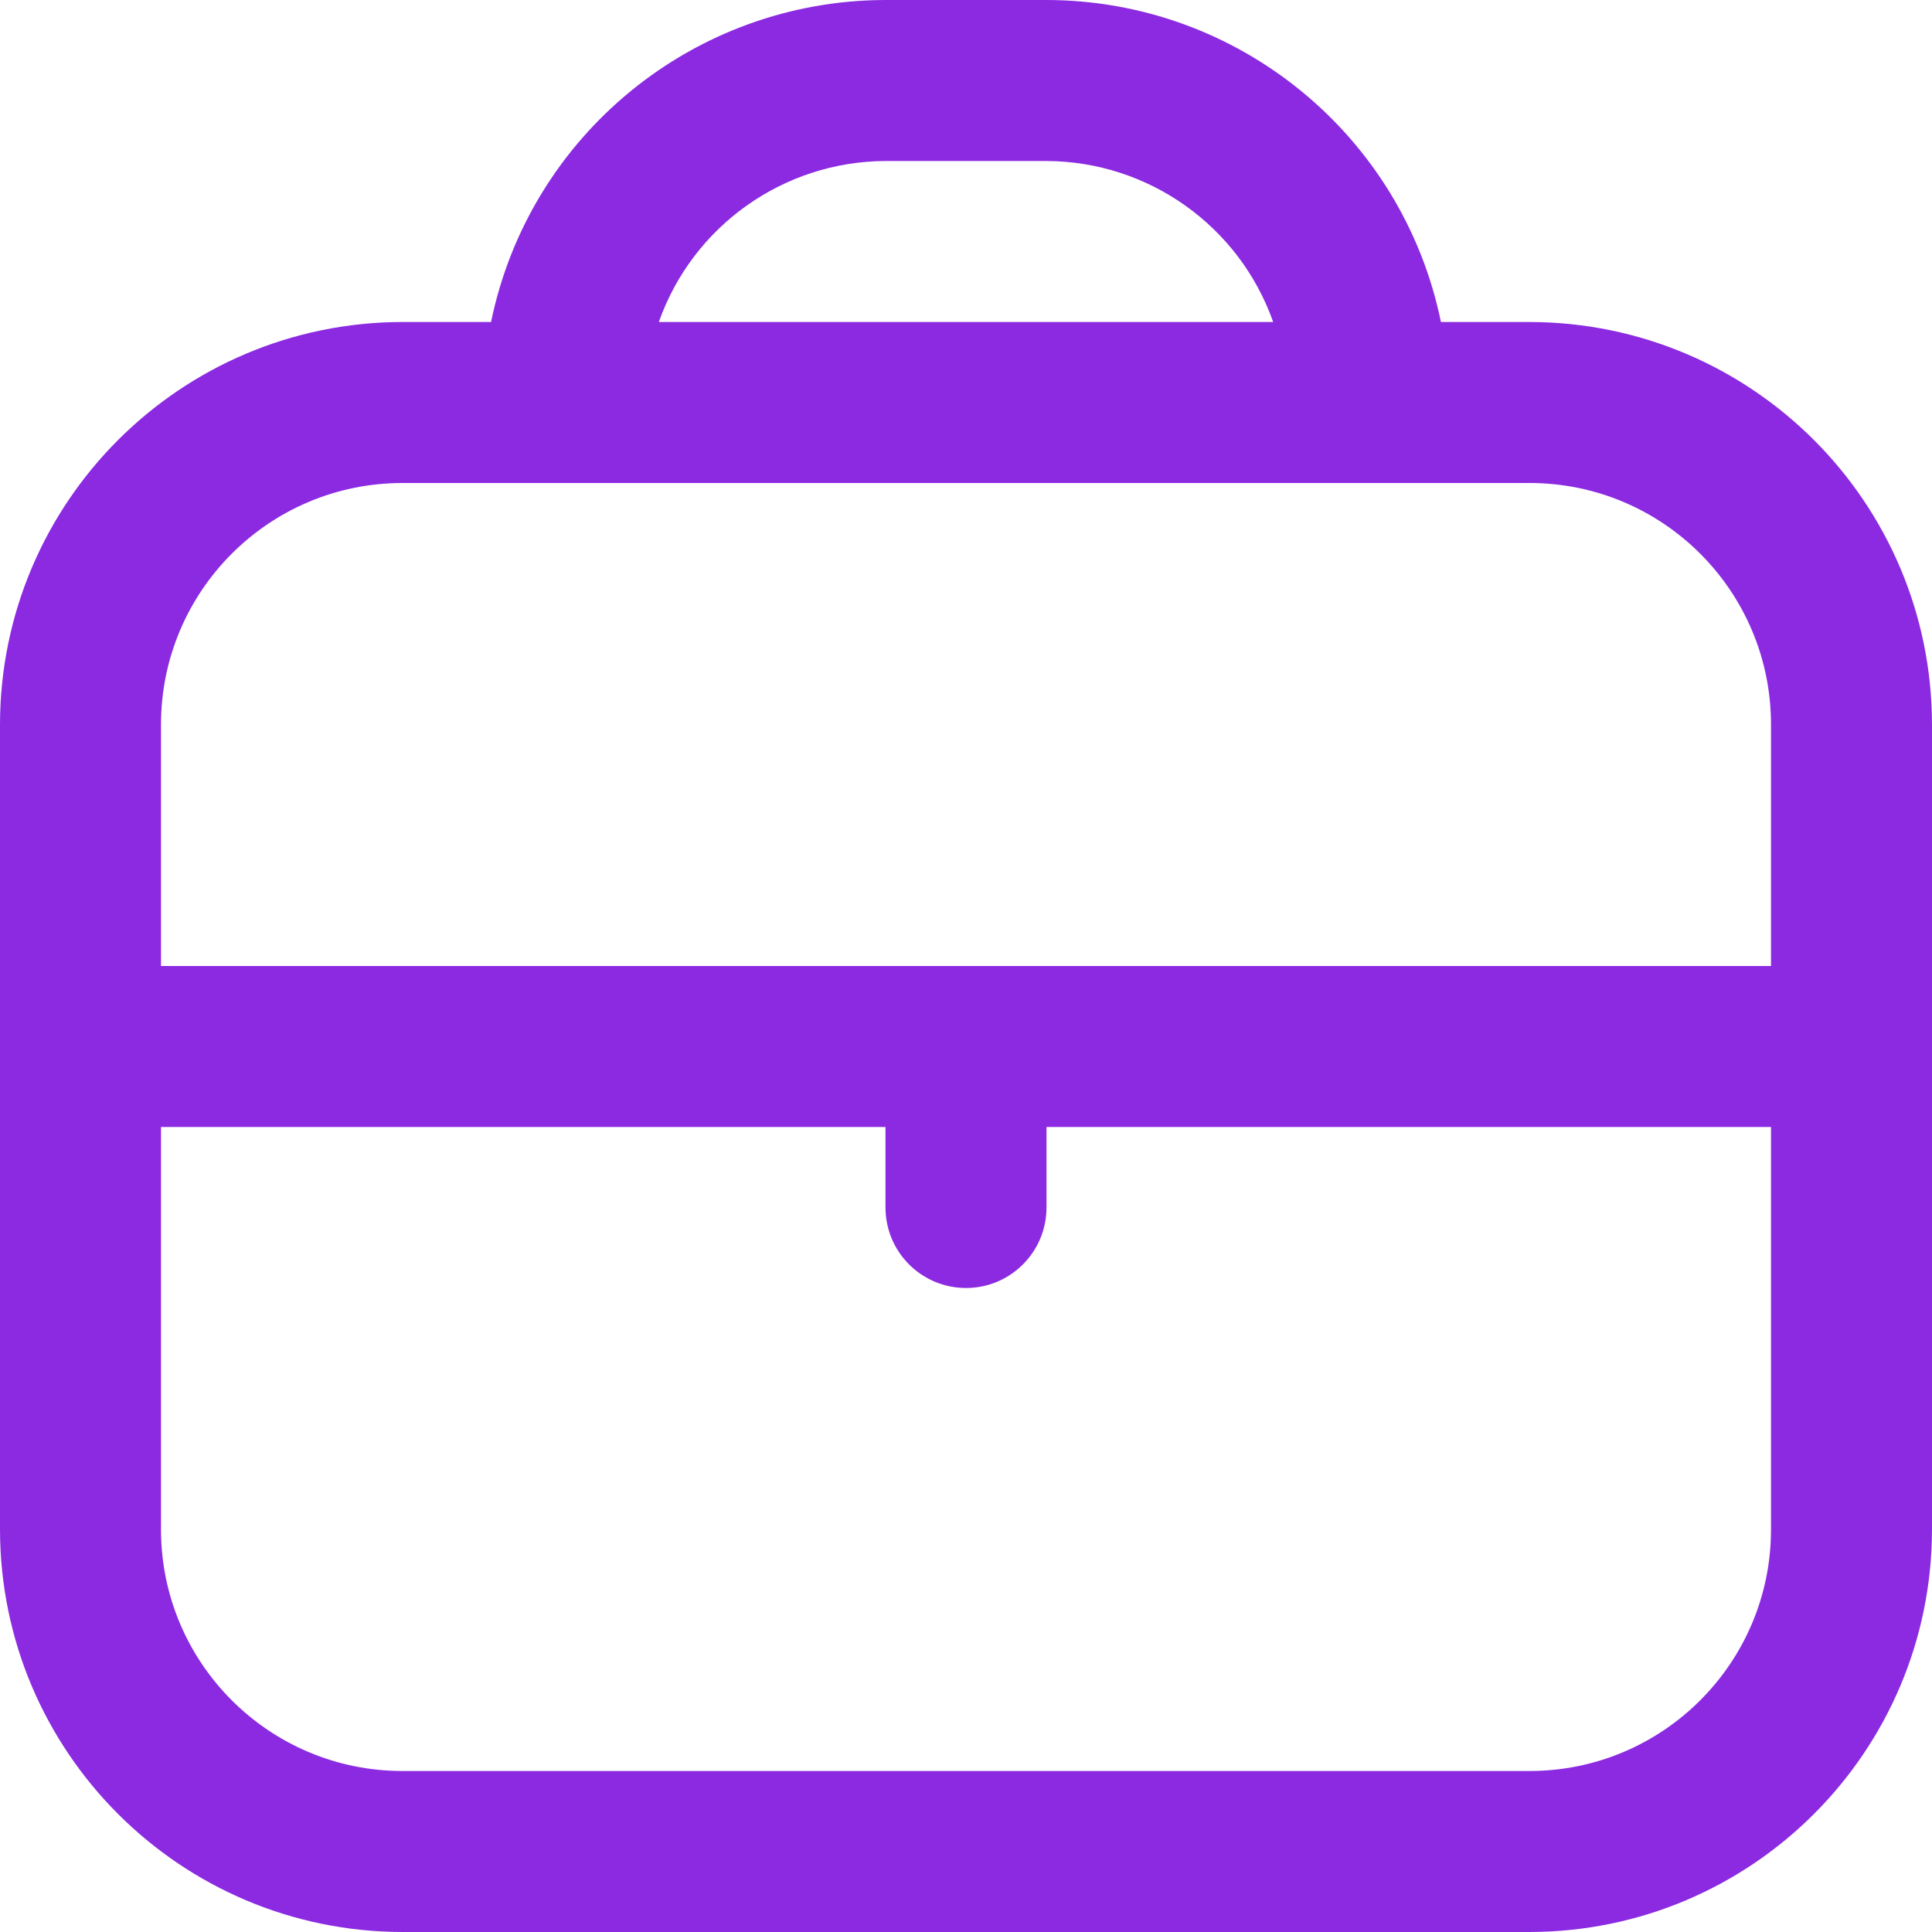
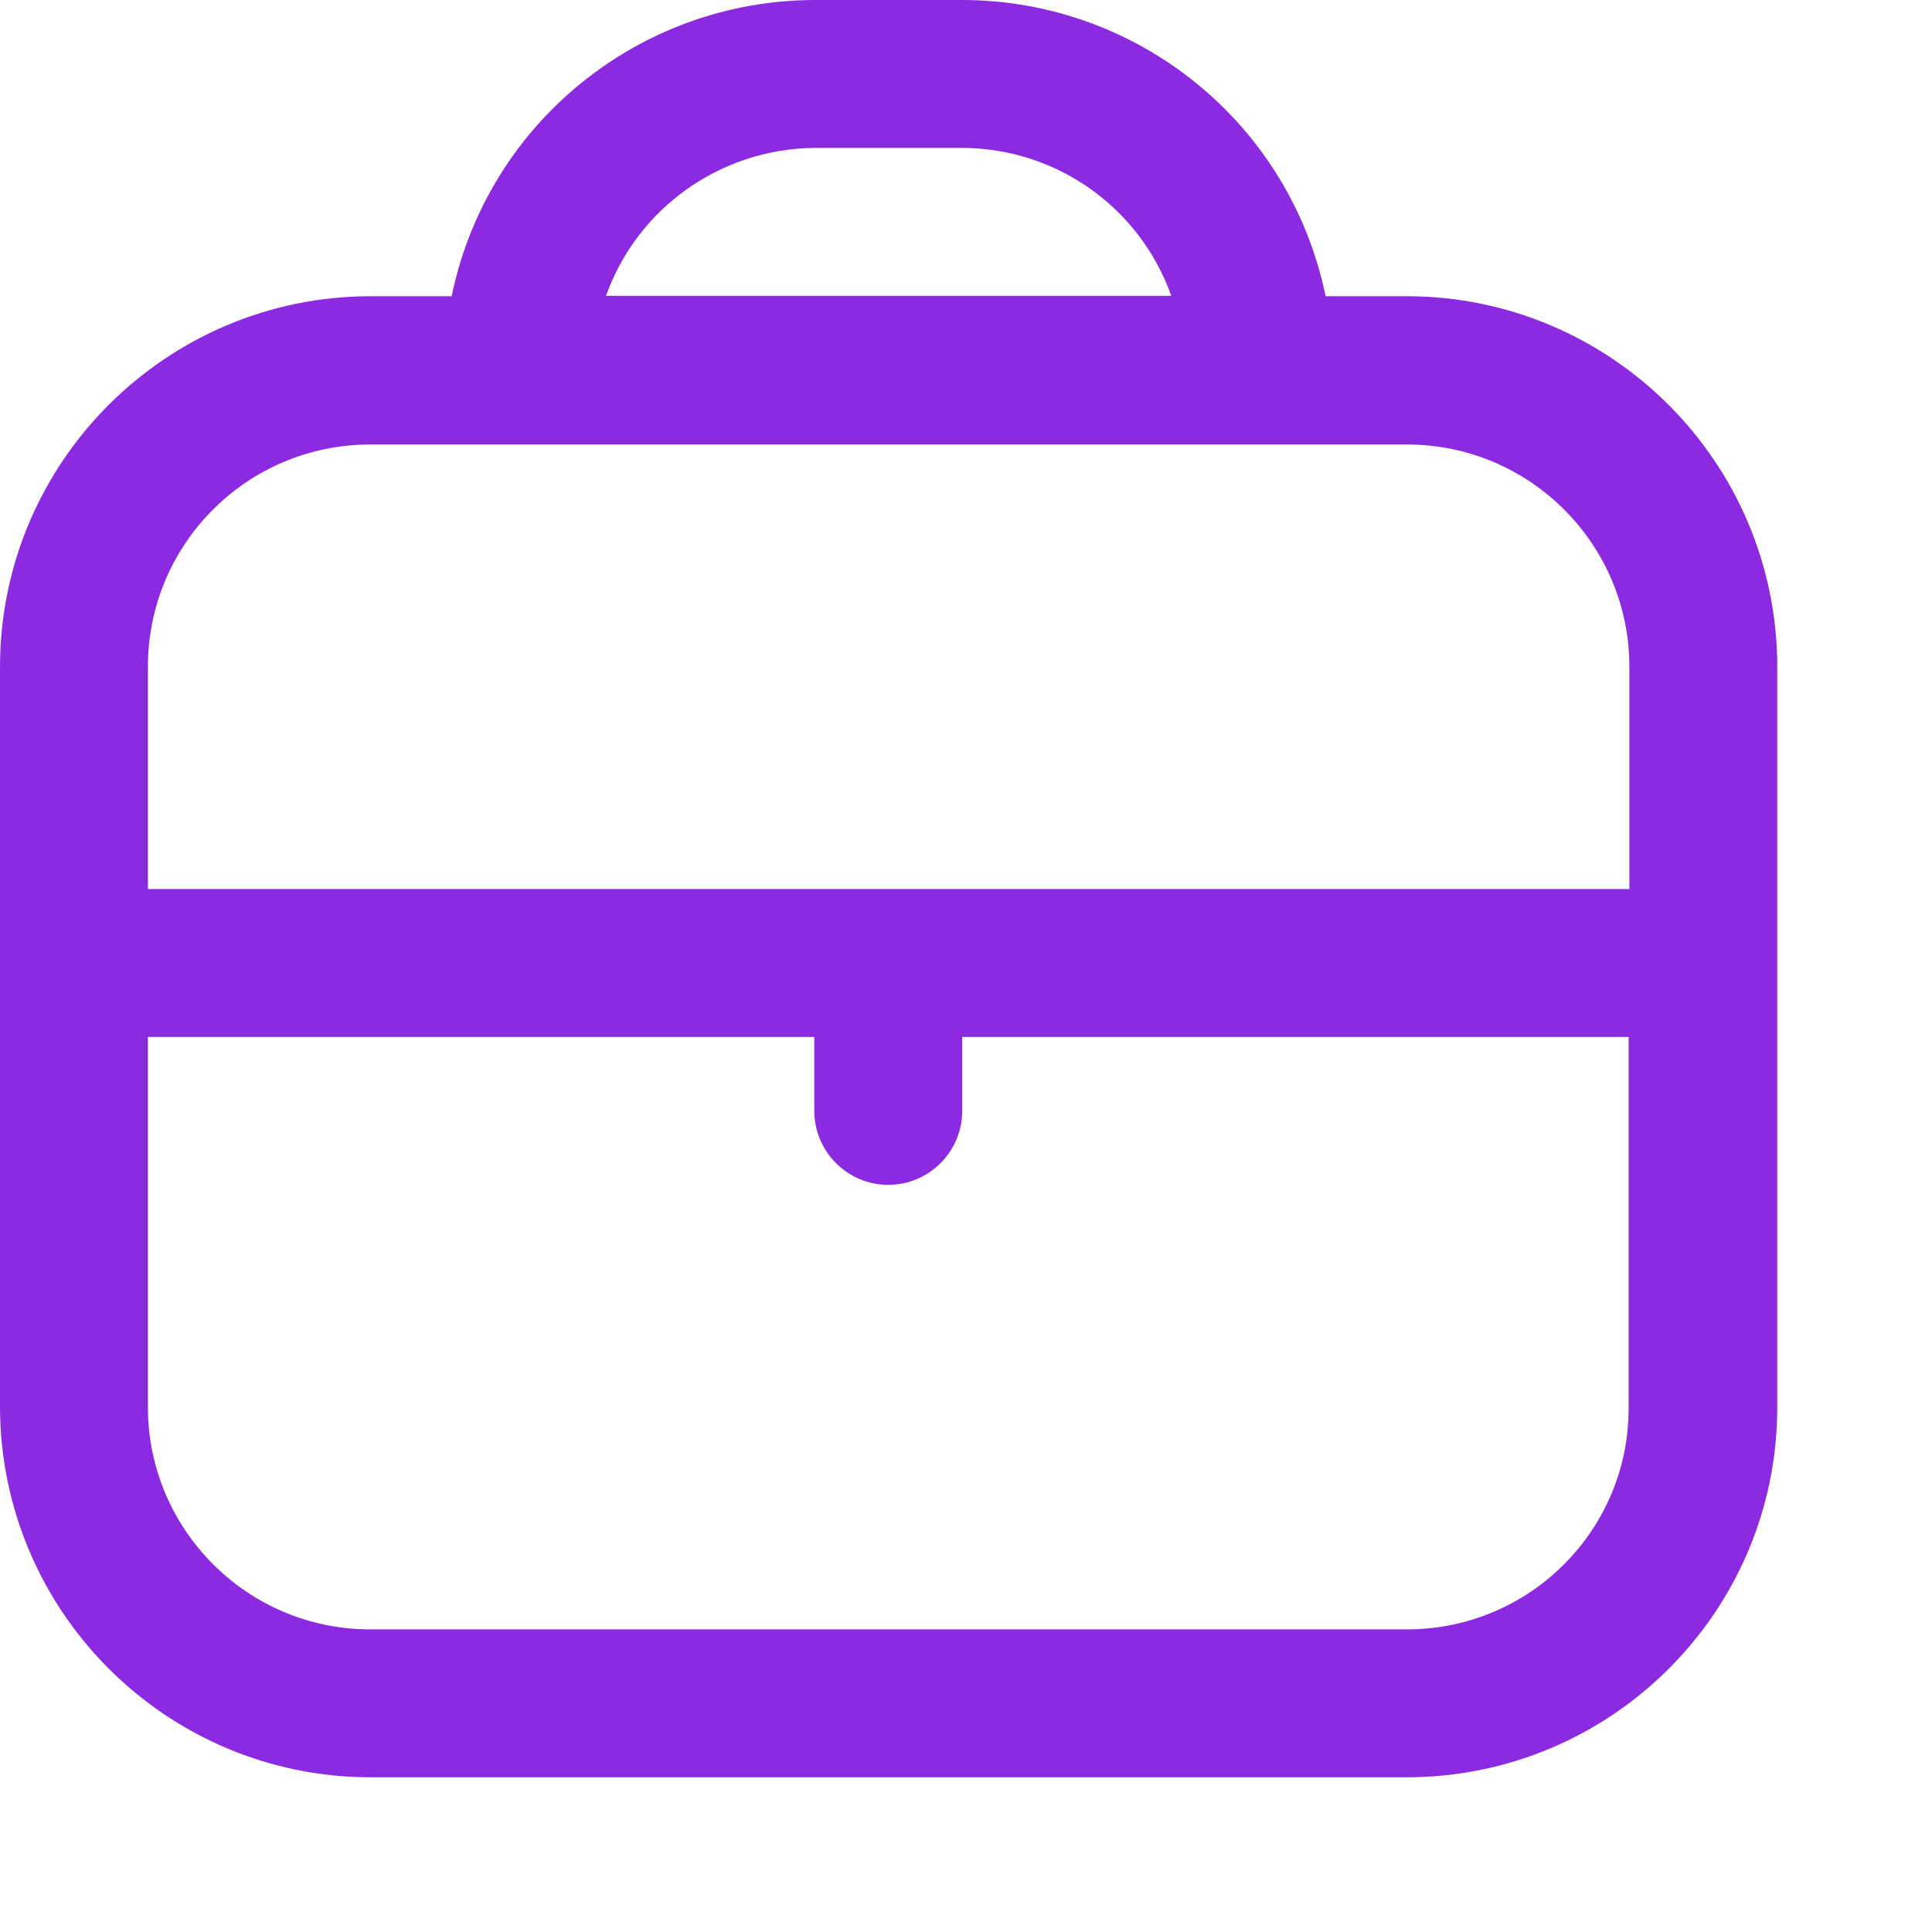
- <svg xmlns="http://www.w3.org/2000/svg" version="1.1" width="512" height="512" x="0" y="0" viewBox="0 0 24 24" style="enable-background:new 0 0 512 512" xml:space="preserve">
+ <svg xmlns="http://www.w3.org/2000/svg" version="1.1" id="Capa_1" x="0px" y="0px" viewBox="0 0 512 512" style="enable-background:new 0 0 512 512;" xml:space="preserve">
+   <style type="text/css">
+ 	.st0{fill:#8B2AE1;}
+ </style>
  <g>
-     <path d="M19,4H17.9A5.009,5.009,0,0,0,13,0H11A5.009,5.009,0,0,0,6.1,4H5A5.006,5.006,0,0,0,0,9V19a5.006,5.006,0,0,0,5,5H19a5.006,5.006,0,0,0,5-5V9A5.006,5.006,0,0,0,19,4ZM11,2h2a3,3,0,0,1,2.816,2H8.184A3,3,0,0,1,11,2ZM5,6H19a3,3,0,0,1,3,3v3H2V9A3,3,0,0,1,5,6ZM19,22H5a3,3,0,0,1-3-3V14h9v1a1,1,0,0,0,2,0V14h9v5A3,3,0,0,1,19,22Z" fill="#8b2ae1" data-original="#000000" />
+     <path class="st0" d="M372.9,78.5h-21.6C341.9,32.8,301.7,0.1,255.1,0h-39.2c-46.6,0.1-86.8,32.8-96.2,78.5H98.1   C44,78.6,0.1,122.5,0,176.6v196.2C0.1,427,44,470.9,98.1,471h274.8c54.2-0.1,98.1-44,98.1-98.1V176.6   C470.9,122.5,427,78.6,372.9,78.5z M215.9,39.2h39.2c24.9,0.1,47,15.8,55.3,39.2H160.6C168.9,55.1,191,39.4,215.9,39.2z    M98.1,117.8h274.8c32.5,0,58.9,26.4,58.9,58.9v58.9H39.2v-58.9C39.2,144.1,65.6,117.8,98.1,117.8z M372.9,431.8H98.1   c-32.5,0-58.9-26.4-58.9-58.9v-98.1h176.6v19.6c0,10.8,8.8,19.6,19.6,19.6s19.6-8.8,19.6-19.6v-19.6h176.6v98.1   C431.8,405.4,405.4,431.8,372.9,431.8z" />
  </g>
</svg>
